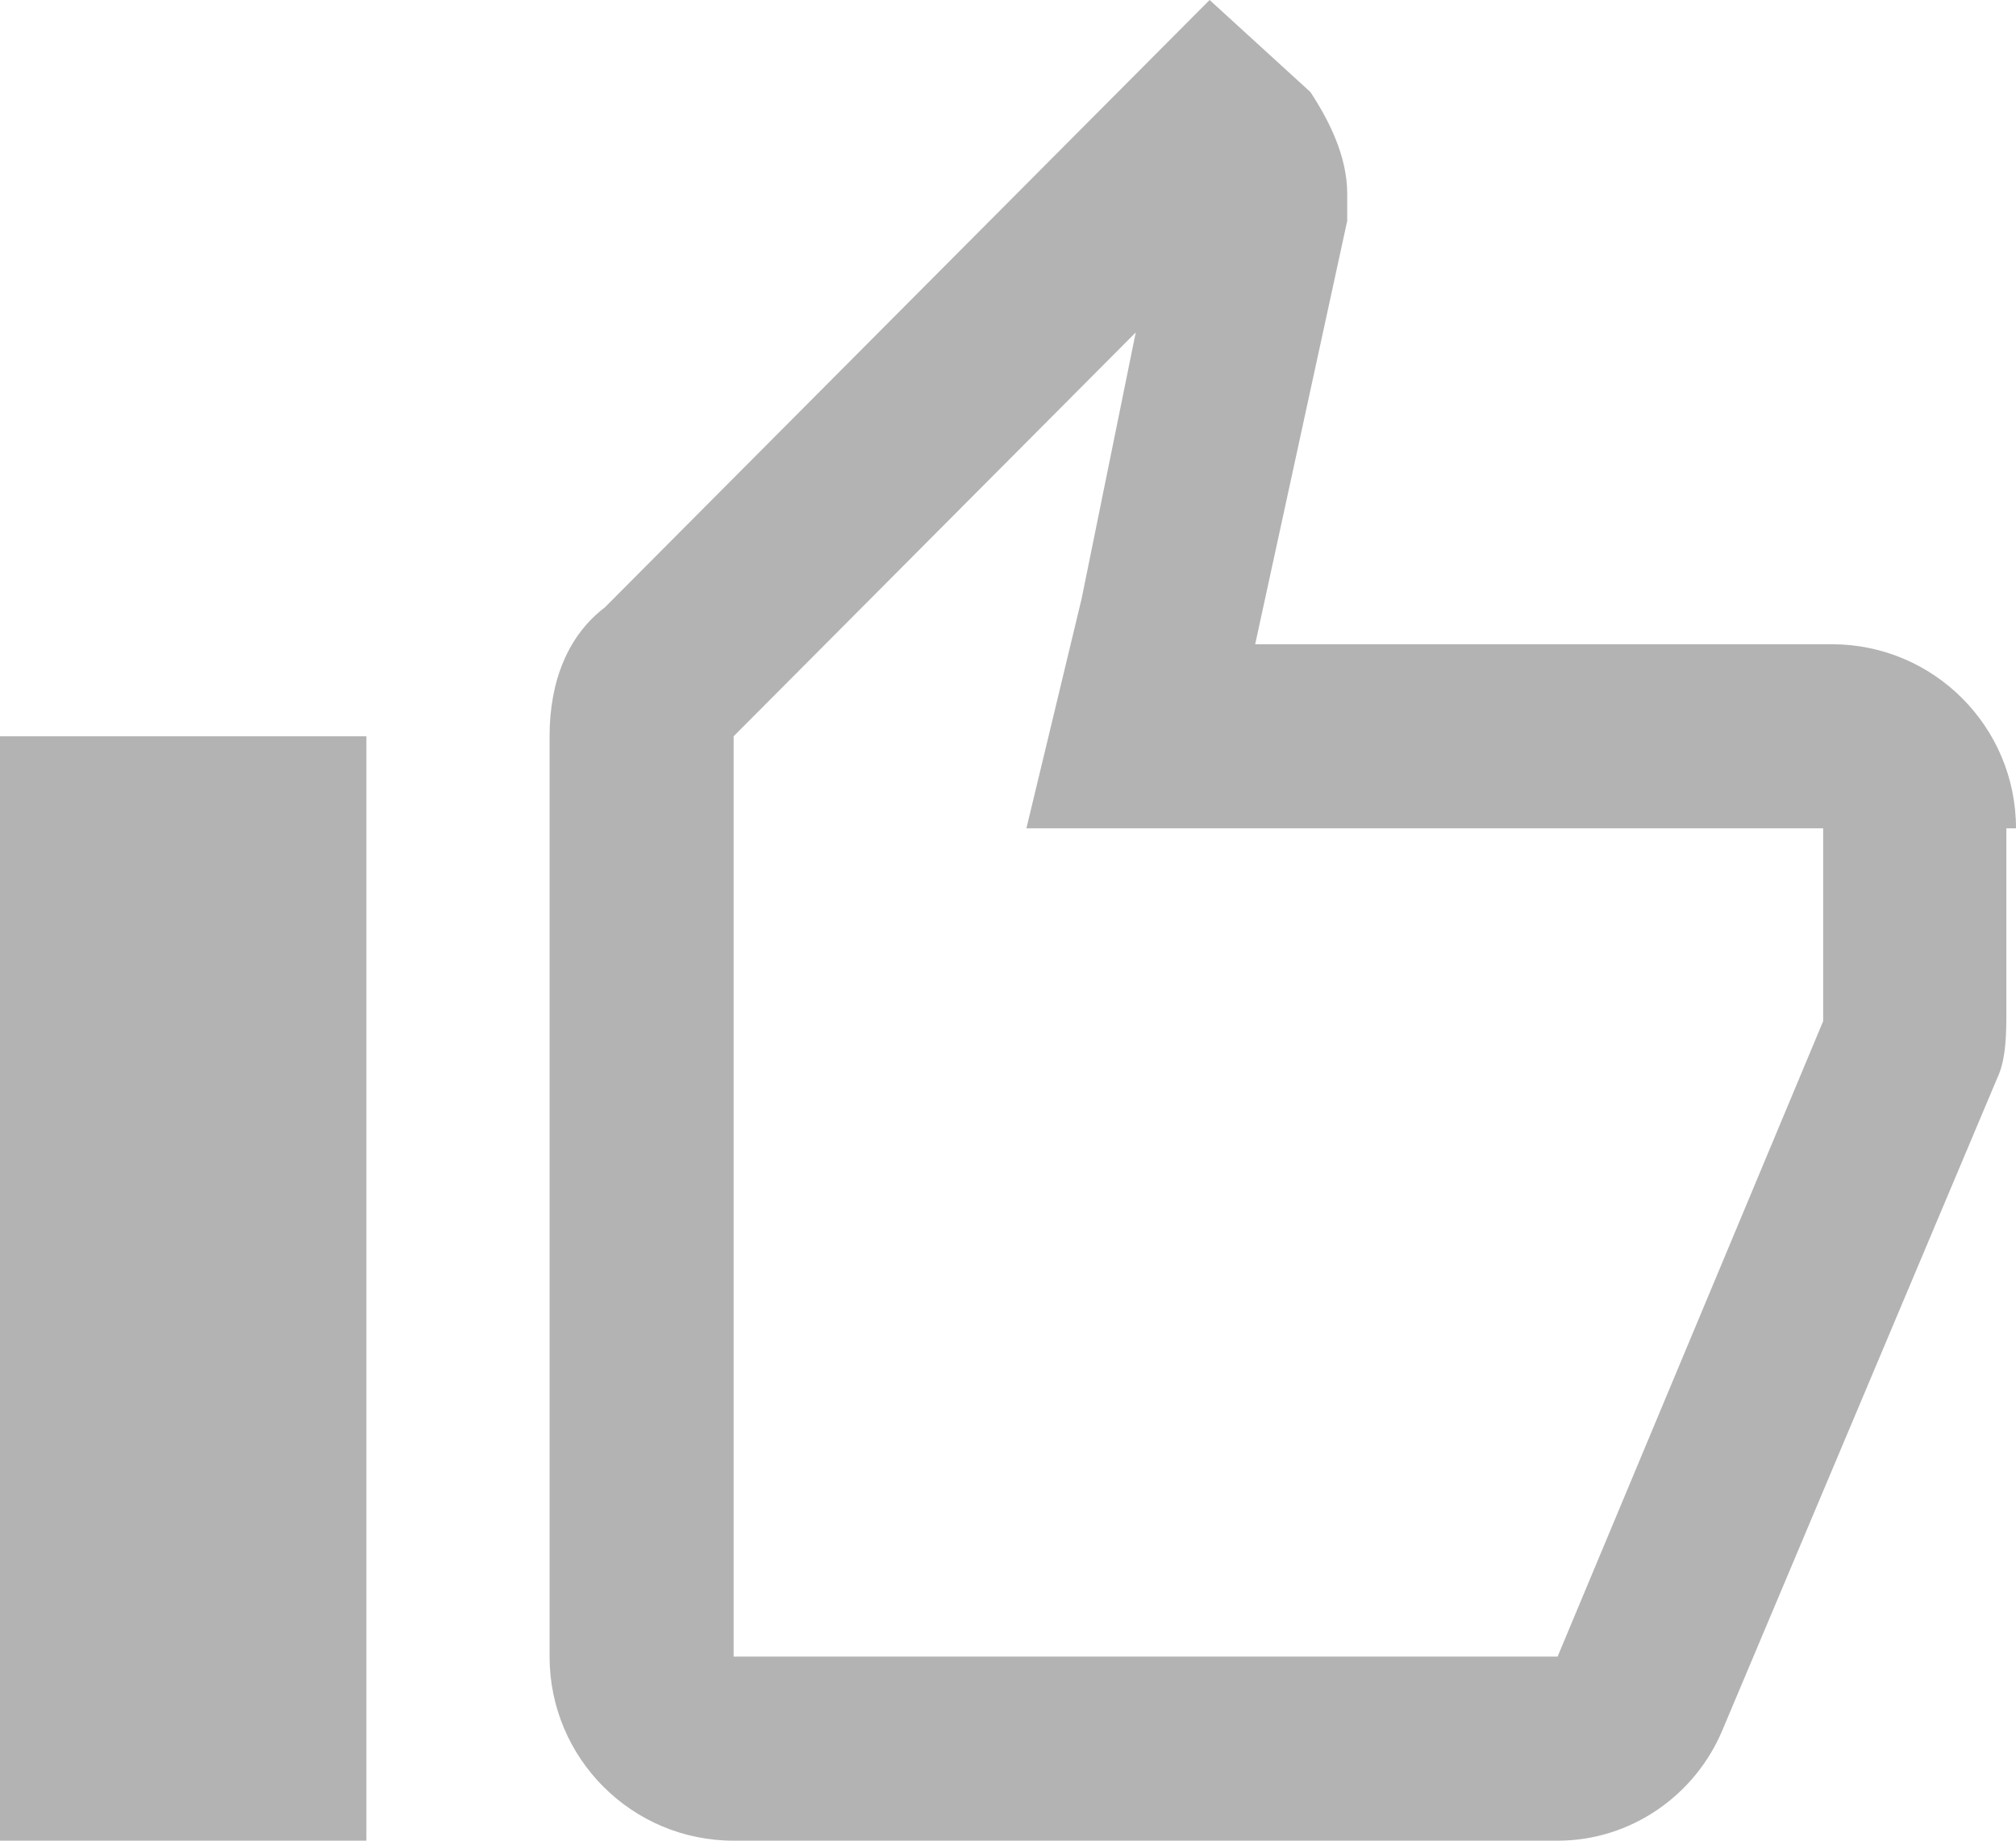
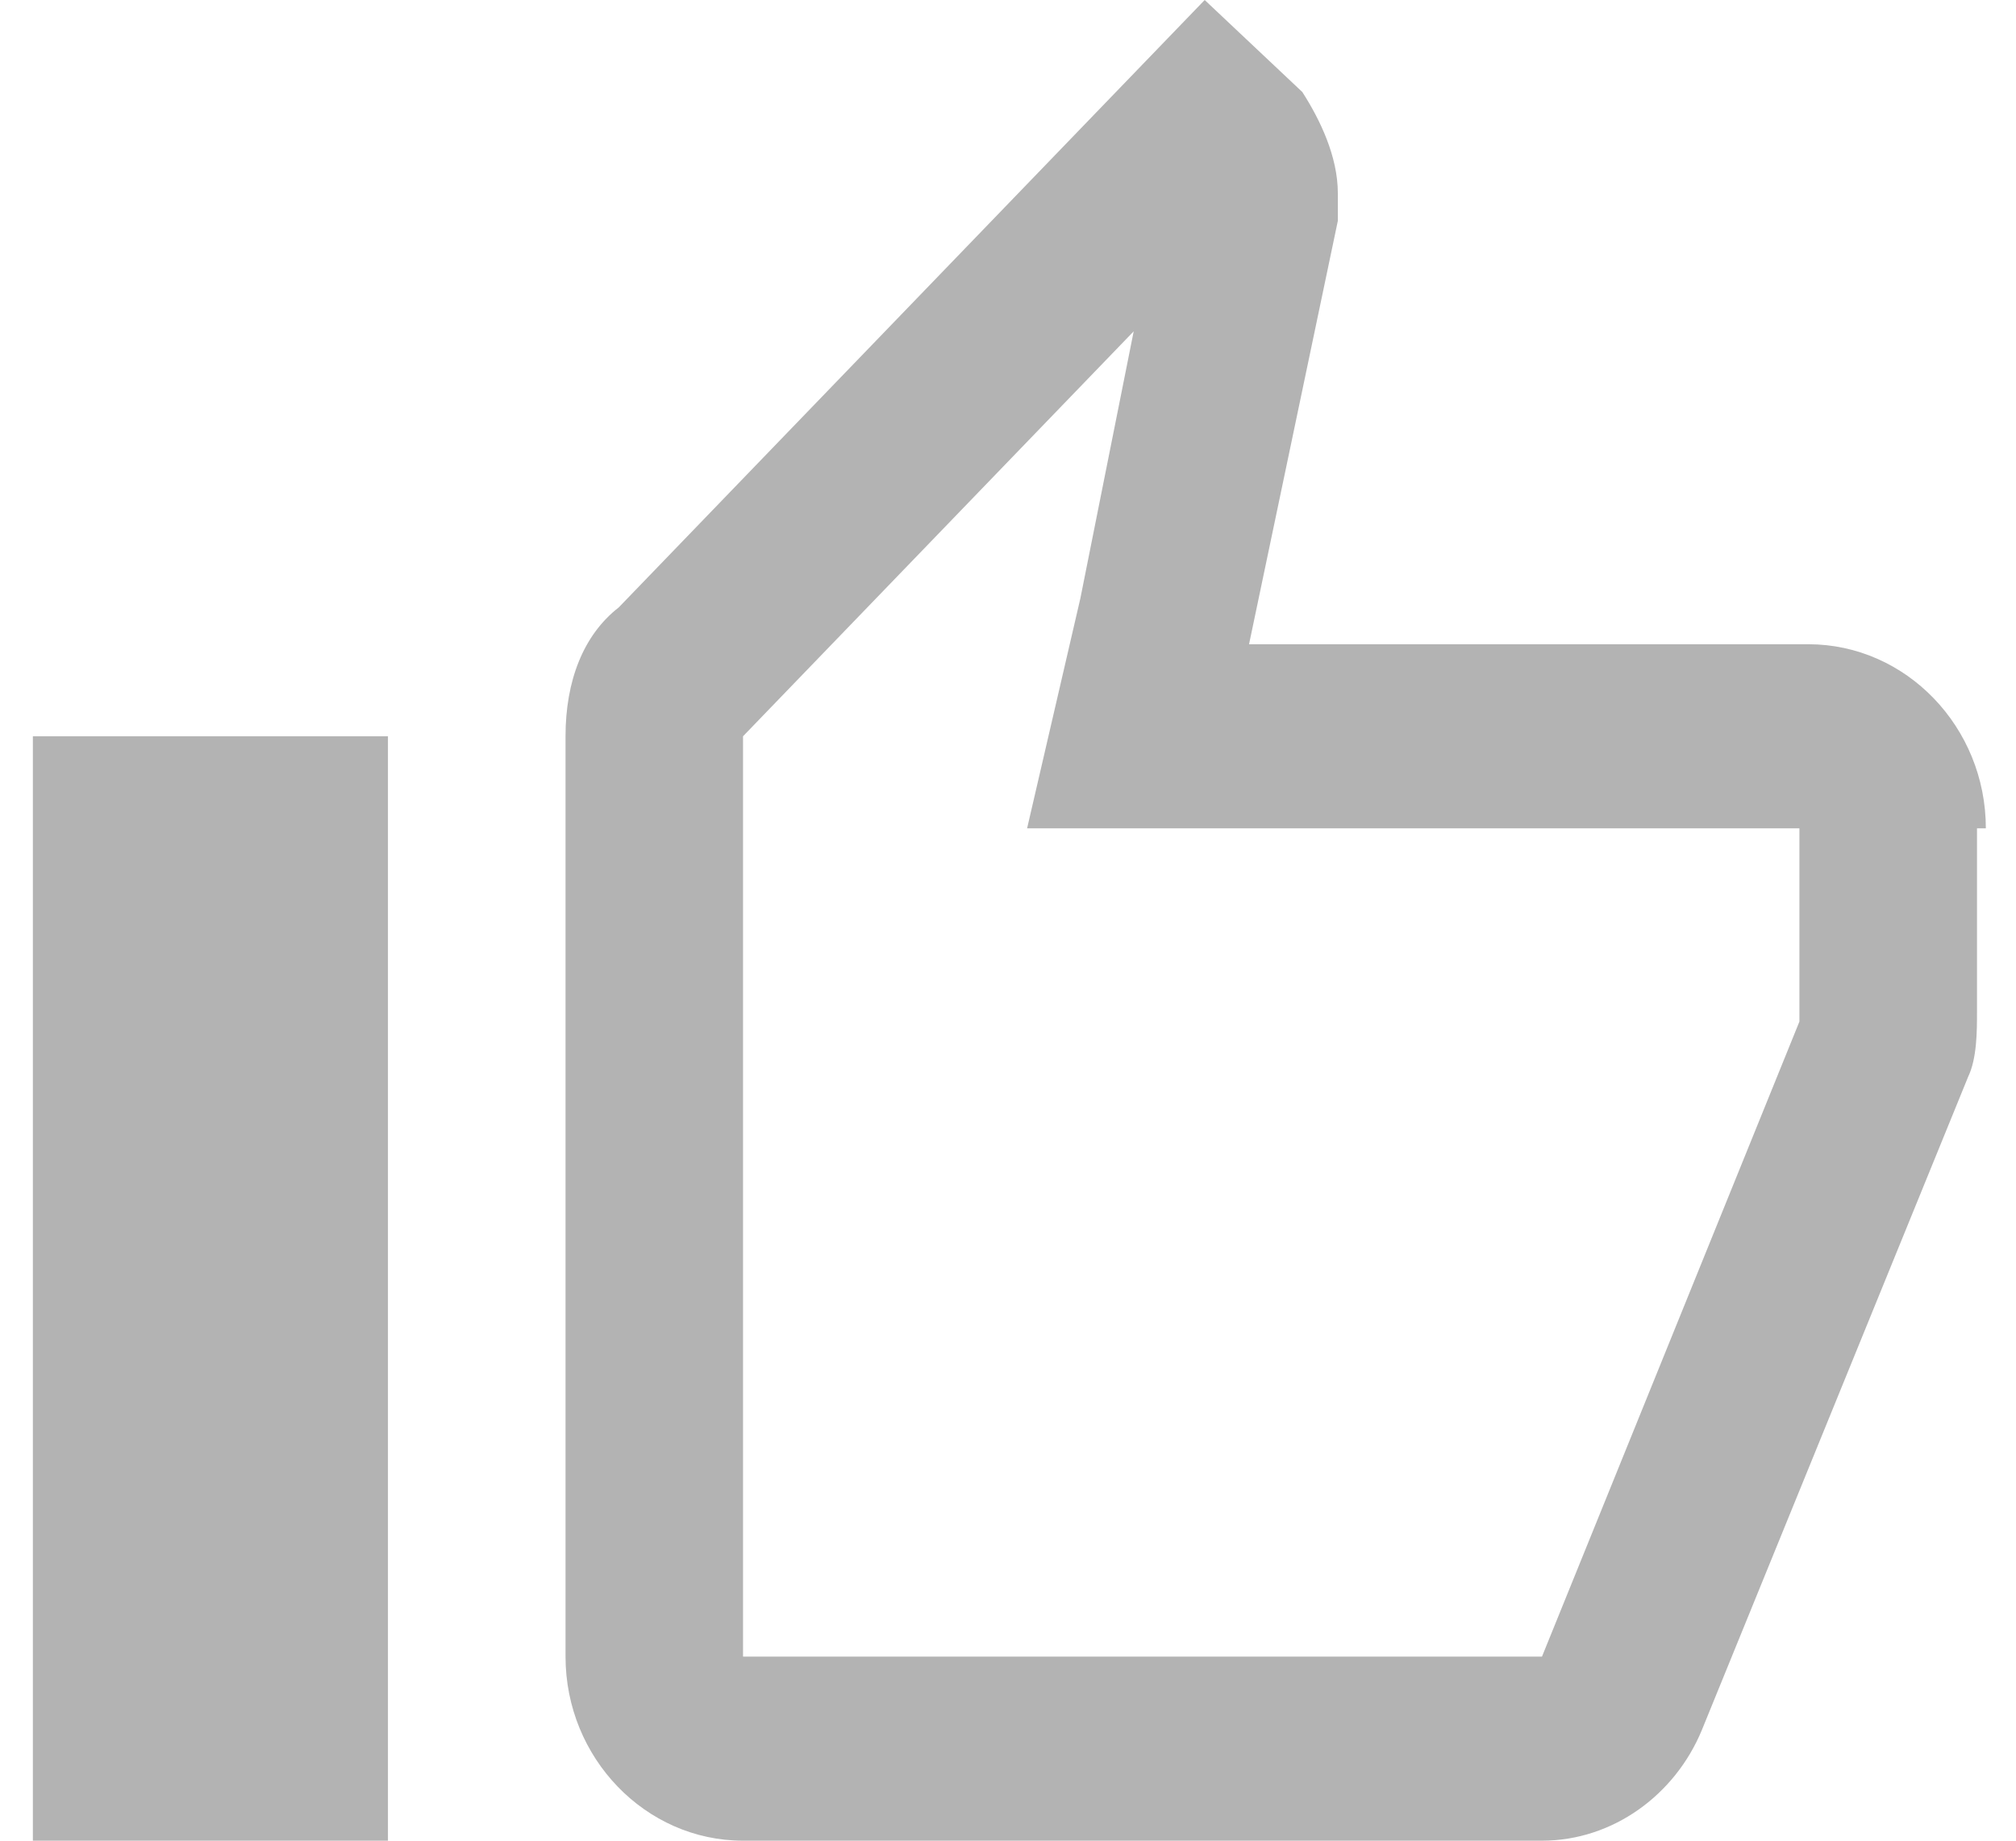
<svg xmlns="http://www.w3.org/2000/svg" width="23" height="21" viewBox="0 0 23 21" fill="none">
-   <path opacity=".3" d="m12.96 3.78-.62 3.05-.63 2.62h9.09v2.2l-3.03 7.25h-9.4V8.4l4.6-4.62ZM13.8 0 6.9 6.93c-.42.32-.63.84-.63 1.47v10.5c0 1.16.94 2.1 2.1 2.1h9.4c.84 0 1.57-.52 1.88-1.26l3.14-7.45c.1-.21.1-.53.1-.74v-2.1H23a2.1 2.1 0 0 0-2.1-2.1h-6.58l1.05-4.83v-.31c0-.43-.21-.84-.42-1.16L13.8 0ZM4.18 8.4H0V21h4.18V8.4Z" fill="#000" />
+   <path opacity="0.3" d="M12.934 3.78L12.326 6.825L11.718 9.45H14.25H20.529V11.55C20.529 11.55 20.529 11.55 20.529 11.655L17.592 18.9H8.477V8.4L12.934 3.78ZM13.744 0L7.059 6.93C6.654 7.245 6.452 7.77 6.452 8.4V18.9C6.452 20.055 7.363 21 8.477 21H17.592C18.403 21 19.111 20.475 19.415 19.74L22.454 12.285C22.555 12.075 22.555 11.76 22.555 11.55V9.45H22.656C22.656 8.295 21.745 7.35 20.631 7.35H14.25L15.263 2.52V2.205C15.263 1.785 15.06 1.365 14.858 1.05L13.744 0ZM4.426 8.4H0.375V21H4.426V8.4Z" fill="black" />
</svg>
